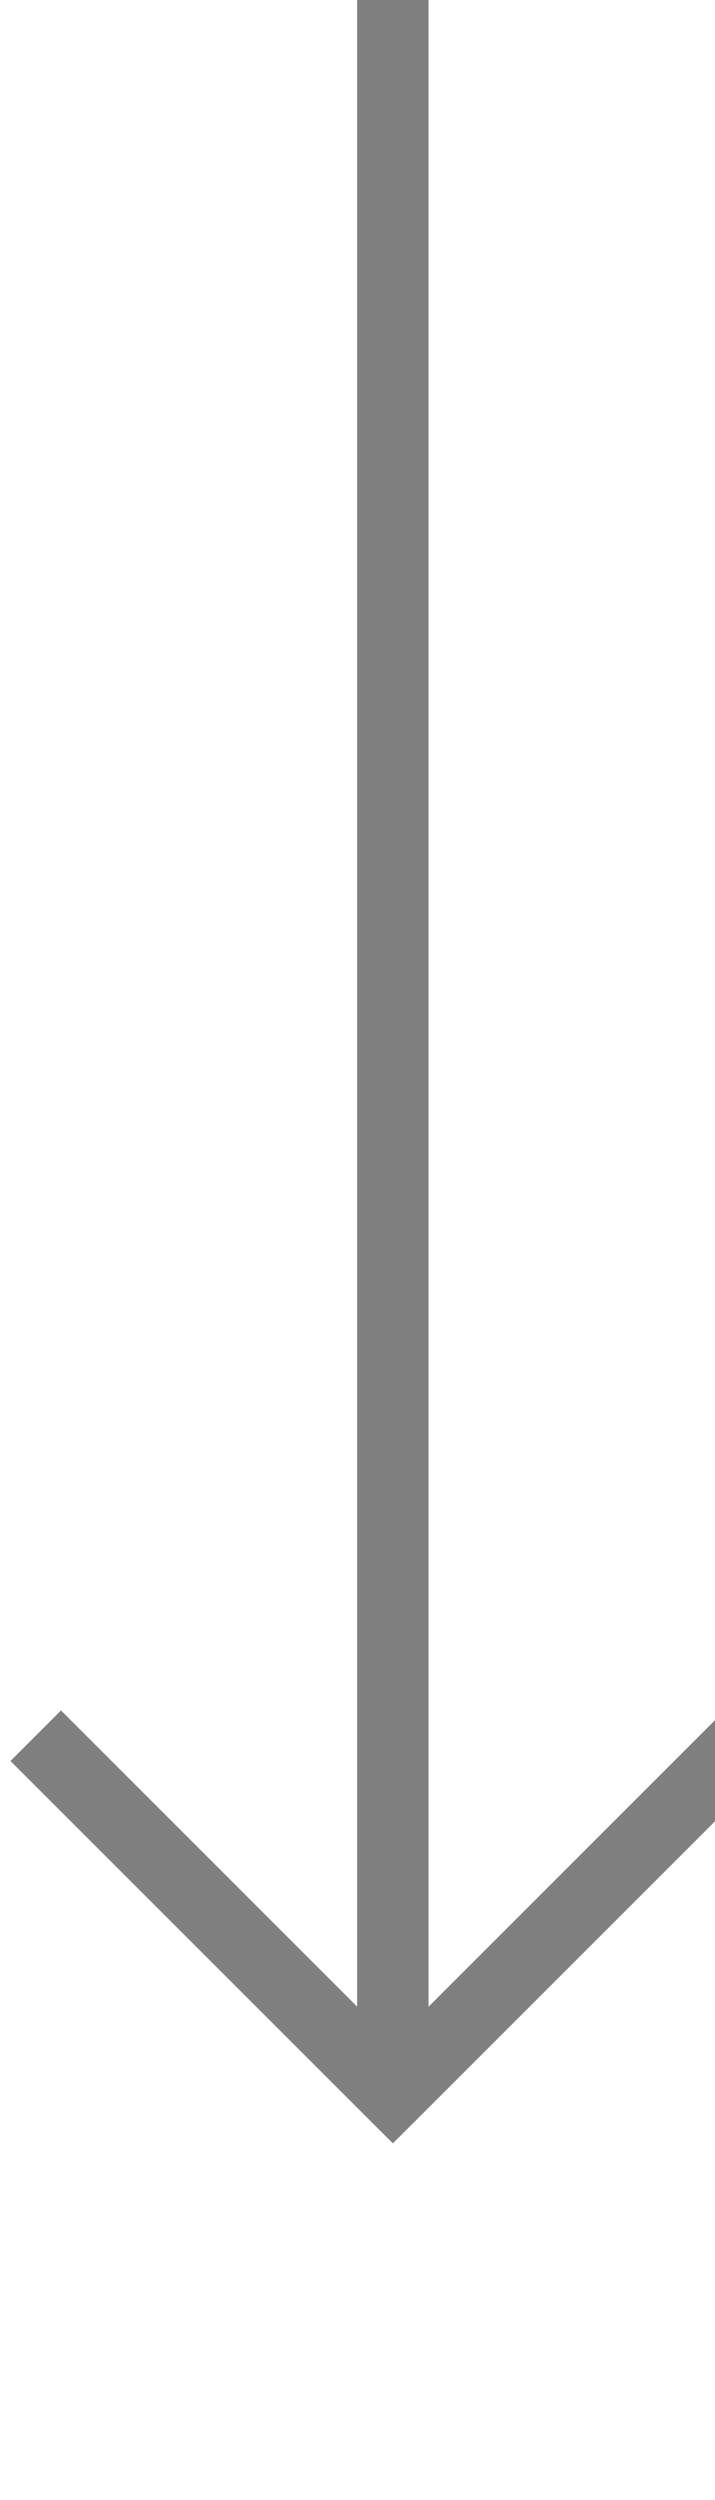
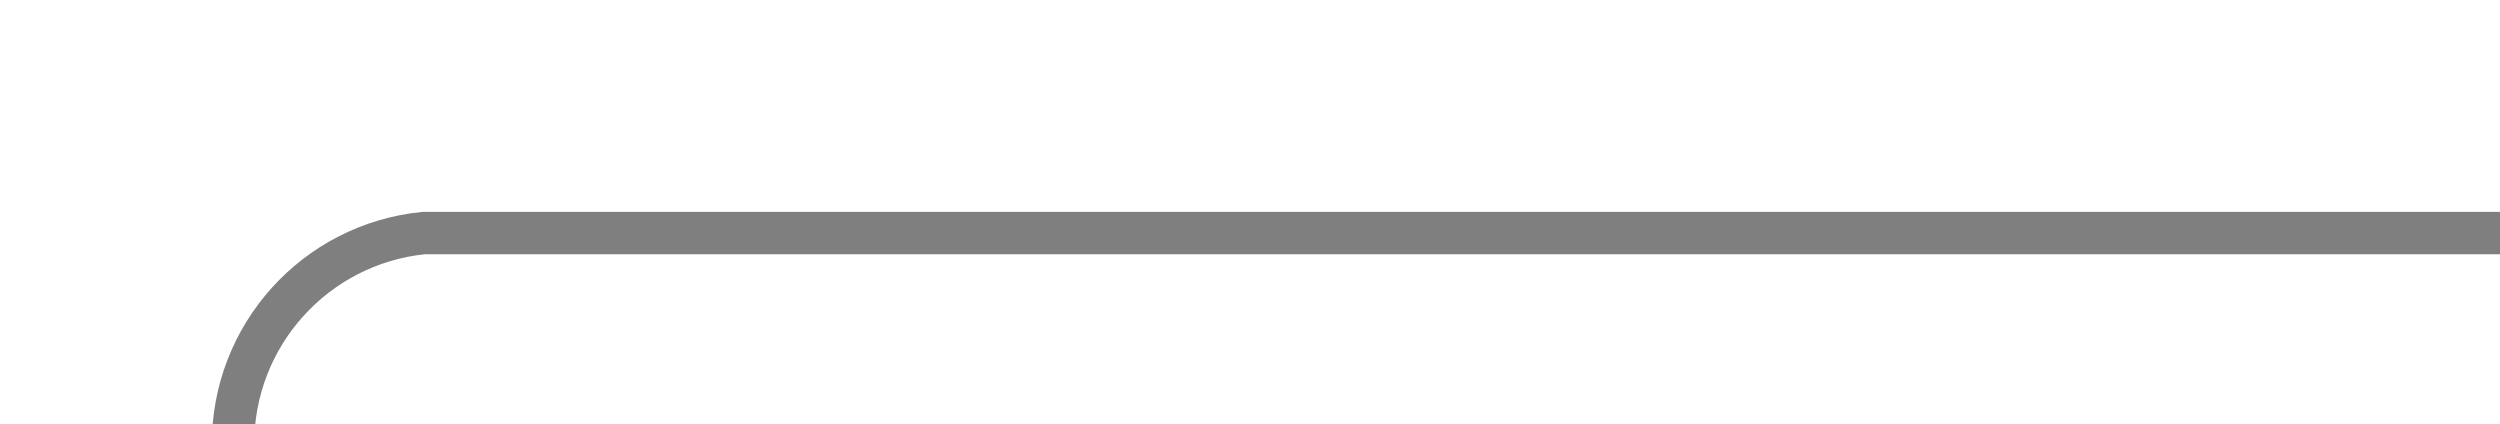
- <svg xmlns="http://www.w3.org/2000/svg" version="1.1" width="10px" height="35px" preserveAspectRatio="xMidYMin meet" viewBox="735 593  8 35">
-   <path d="M 739.5 593  L 739.5 622  " stroke-width="1" stroke="#7f7f7f" fill="none" />
-   <path d="M 744.146 616.946  L 739.5 621.593  L 734.854 616.946  L 734.146 617.654  L 739.146 622.654  L 739.5 623.007  L 739.854 622.654  L 744.854 617.654  L 744.146 616.946  Z " fill-rule="nonzero" fill="#7f7f7f" stroke="none" />
+ <svg xmlns="http://www.w3.org/2000/svg" version="1.1" width="59px" height="10px" preserveAspectRatio="xMinYMid meet" viewBox="1100 406  59 8">
+   <path d="M 1159 410.5  L 1110 410.5  A 5 5 0 0 0 1105.5 415.5 L 1105.5 485  " stroke-width="1" stroke="#7f7f7f" fill="none" />
+   <path d="M 1110.146 479.946  L 1105.5 484.593  L 1100.854 479.946  L 1100.146 480.654  L 1105.146 485.654  L 1105.5 486.007  L 1105.854 485.654  L 1110.854 480.654  L 1110.146 479.946  Z " fill-rule="nonzero" fill="#7f7f7f" stroke="none" />
</svg>
